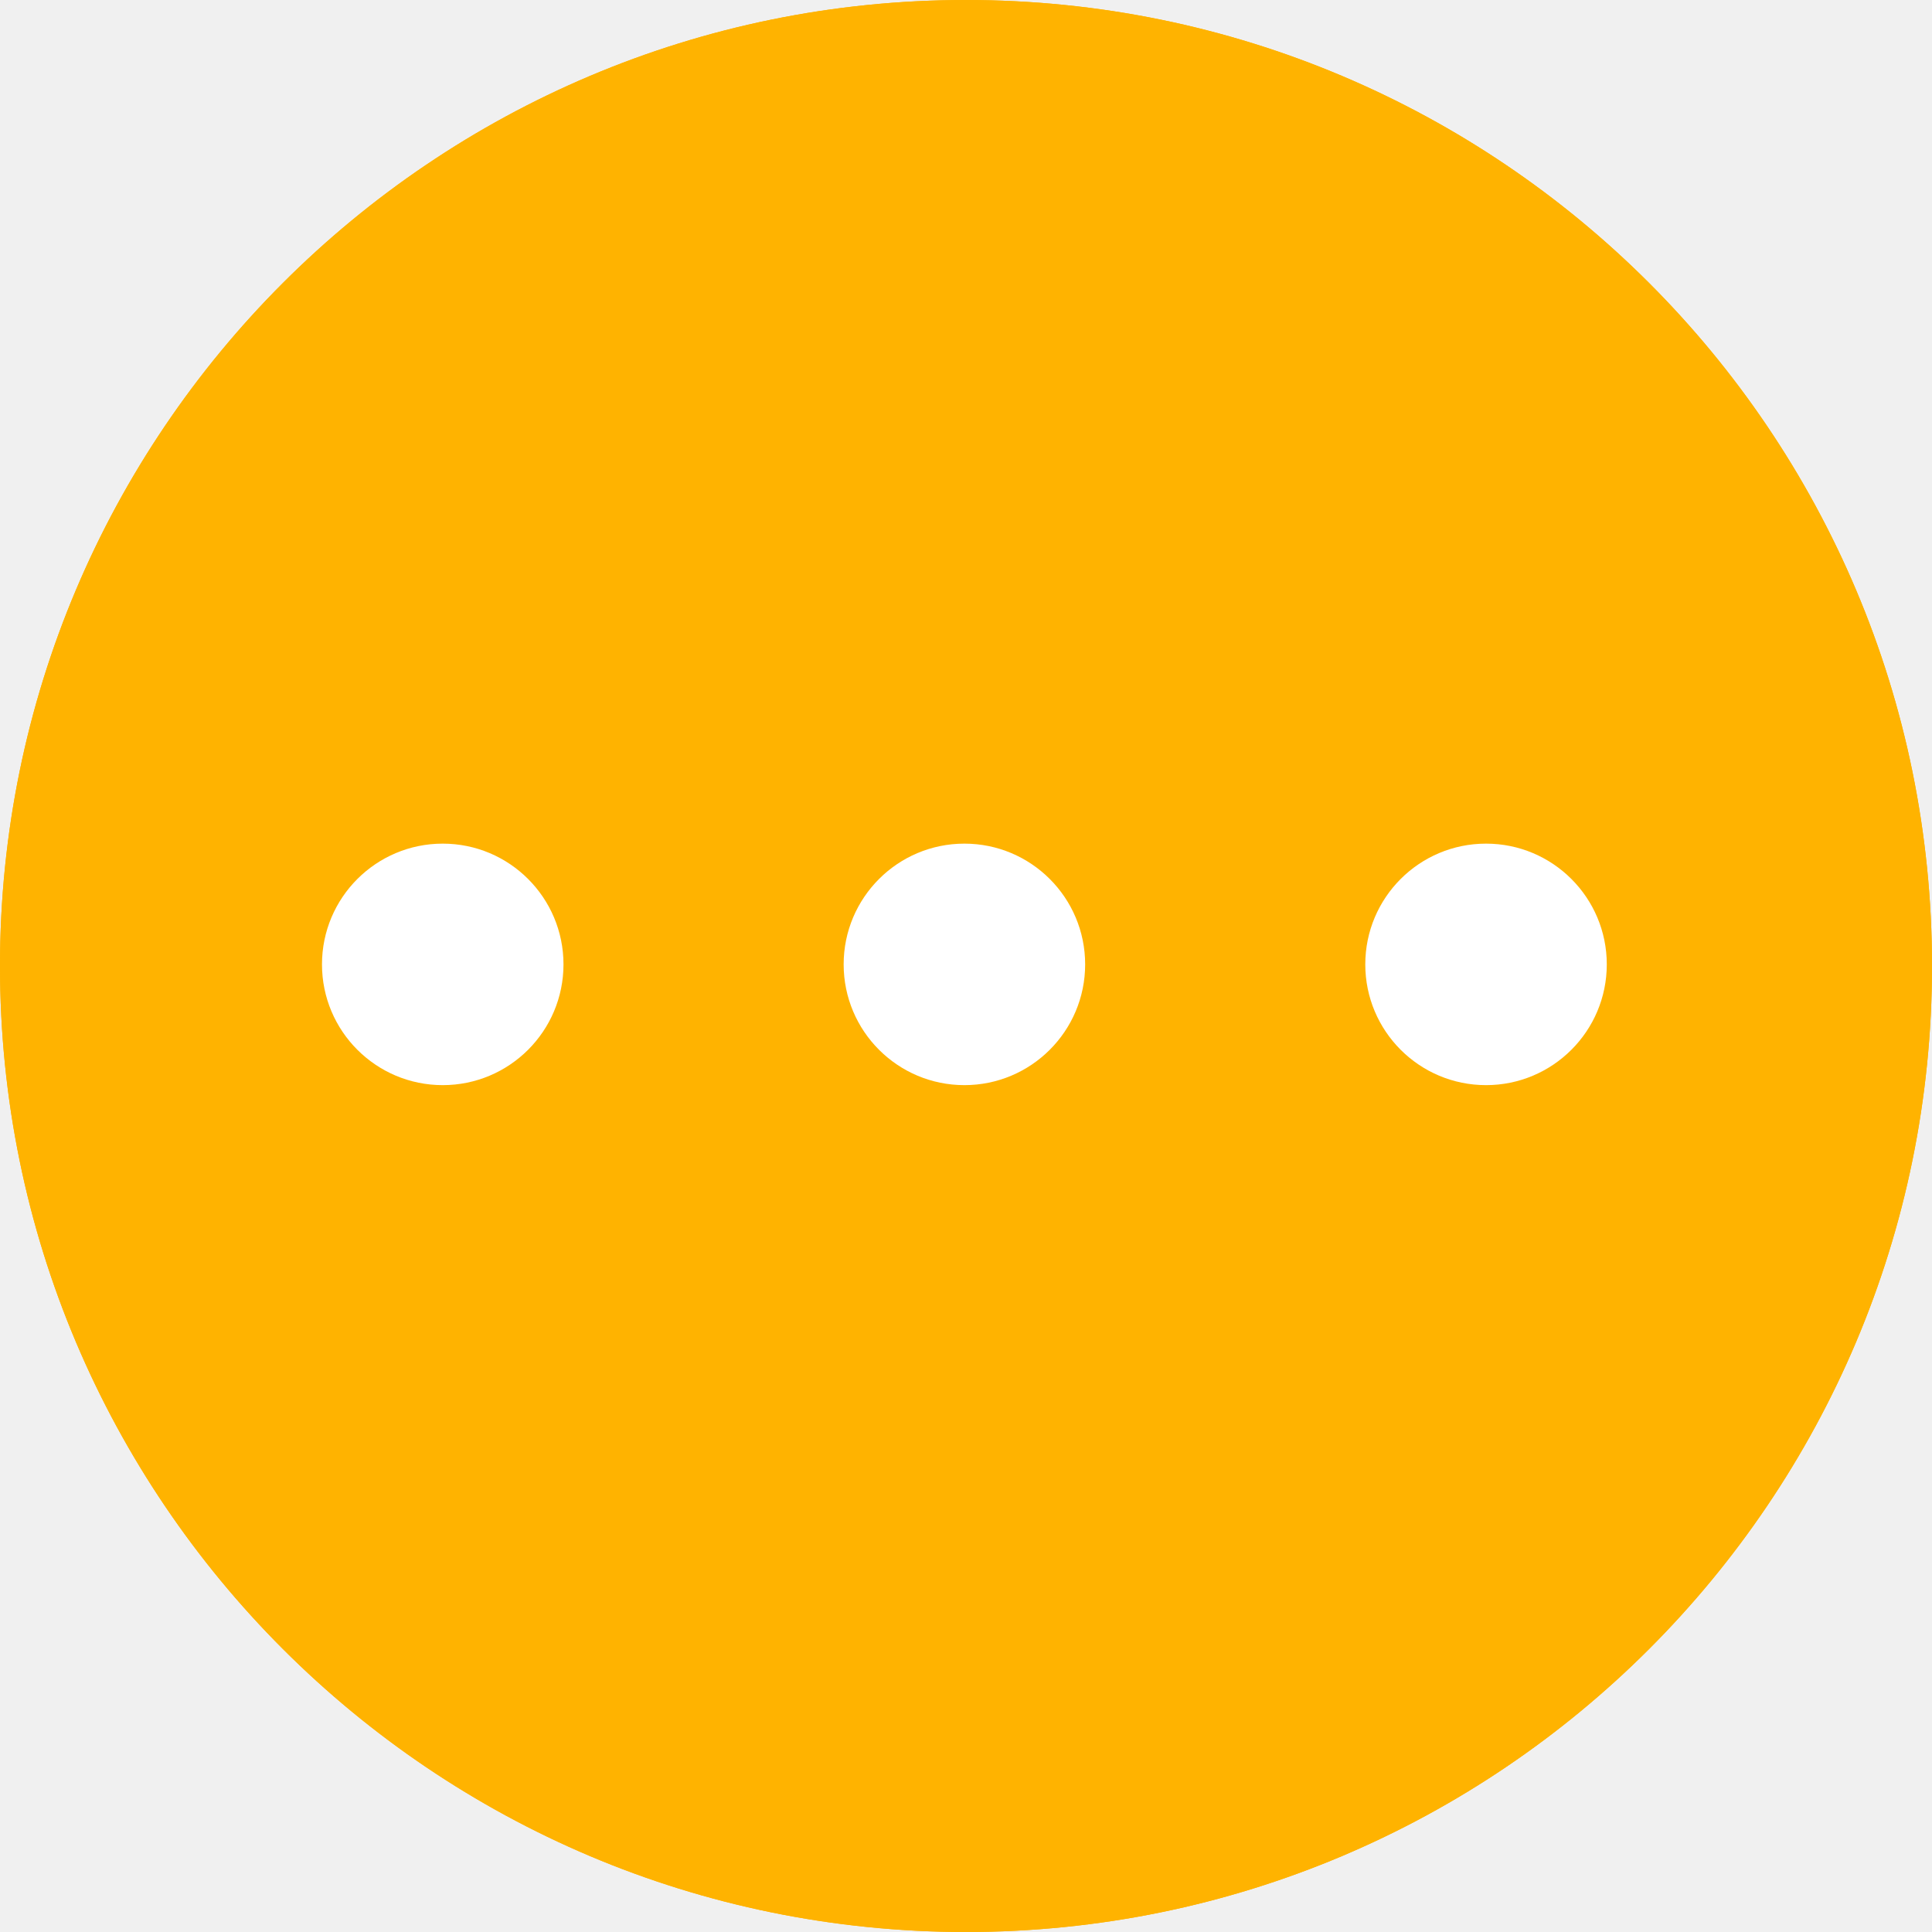
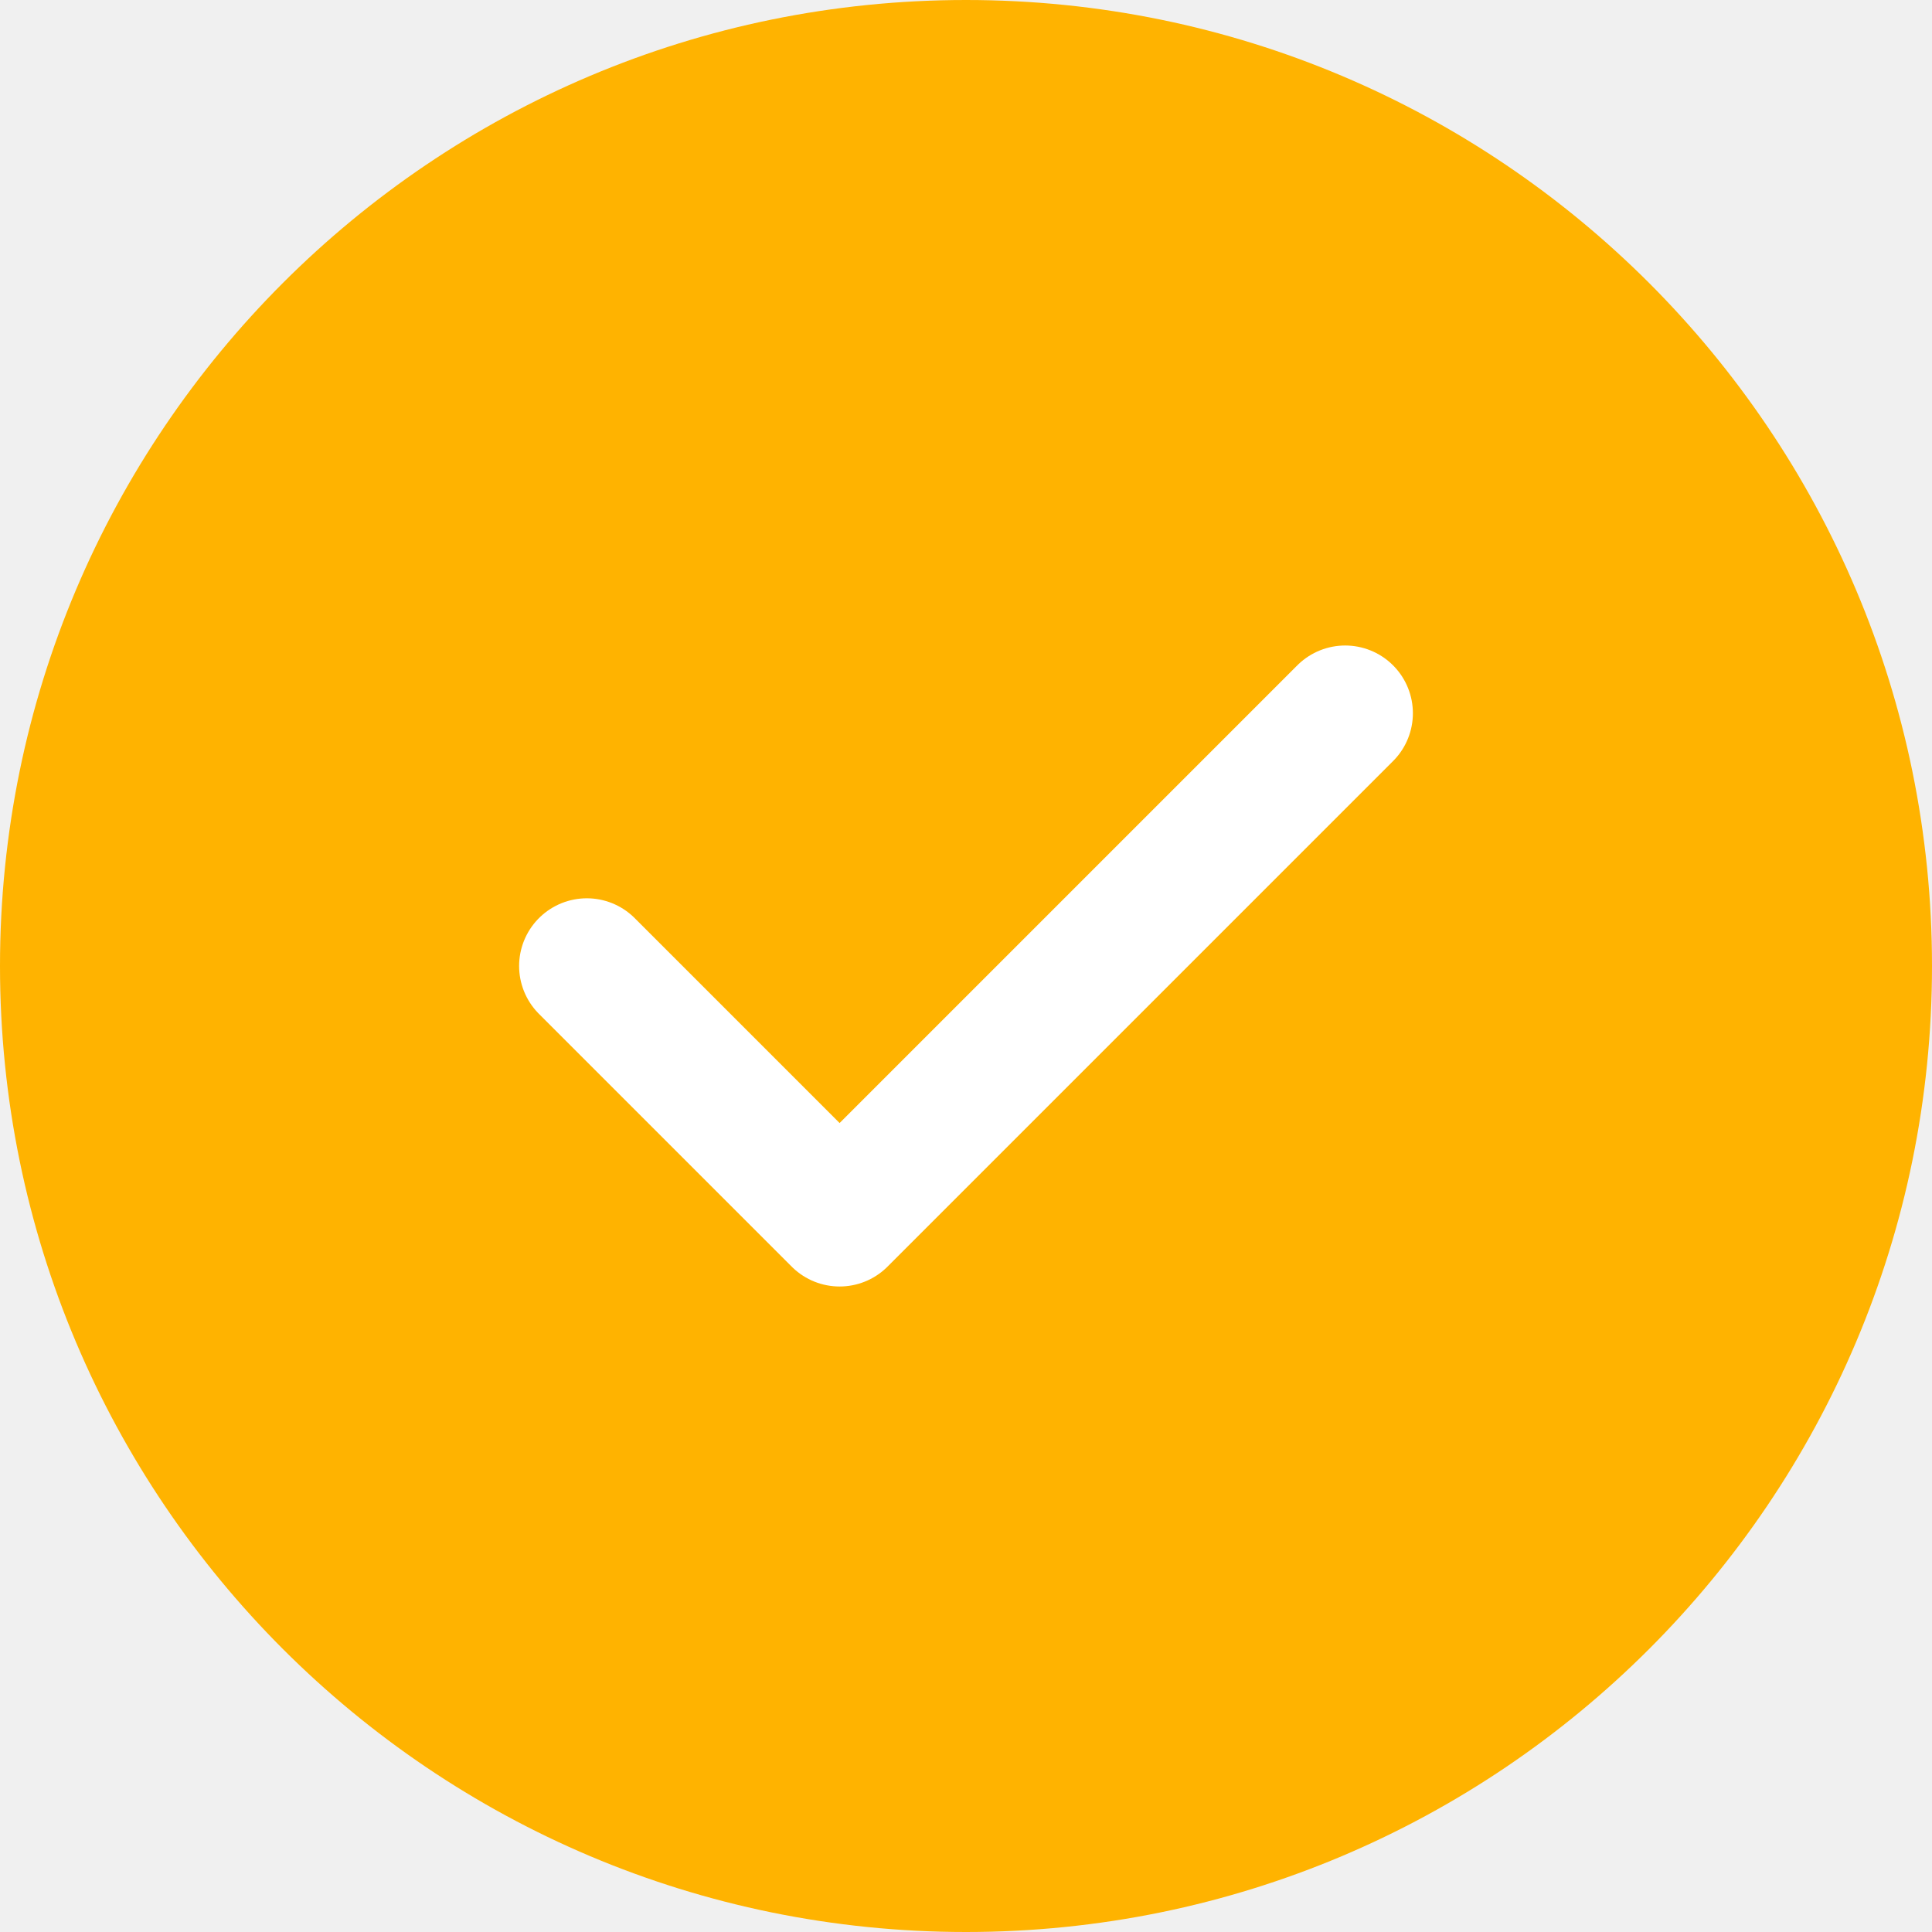
<svg xmlns="http://www.w3.org/2000/svg" width="214" height="214" viewBox="0 0 214 214" fill="none">
  <circle cx="107" cy="107" r="107" fill="#FFB300" />
-   <circle cx="107" cy="107" r="107" fill="#FFB300" />
-   <circle cx="49.04" cy="106.821" r="13.375" fill="white" />
-   <circle cx="106.823" cy="106.821" r="13.375" fill="white" />
-   <circle cx="164.602" cy="106.821" r="13.375" fill="white" />
+   <path d="M65 107L93 135L149 79" stroke="white" stroke-width="15" stroke-linecap="round" stroke-linejoin="round" />
</svg>
